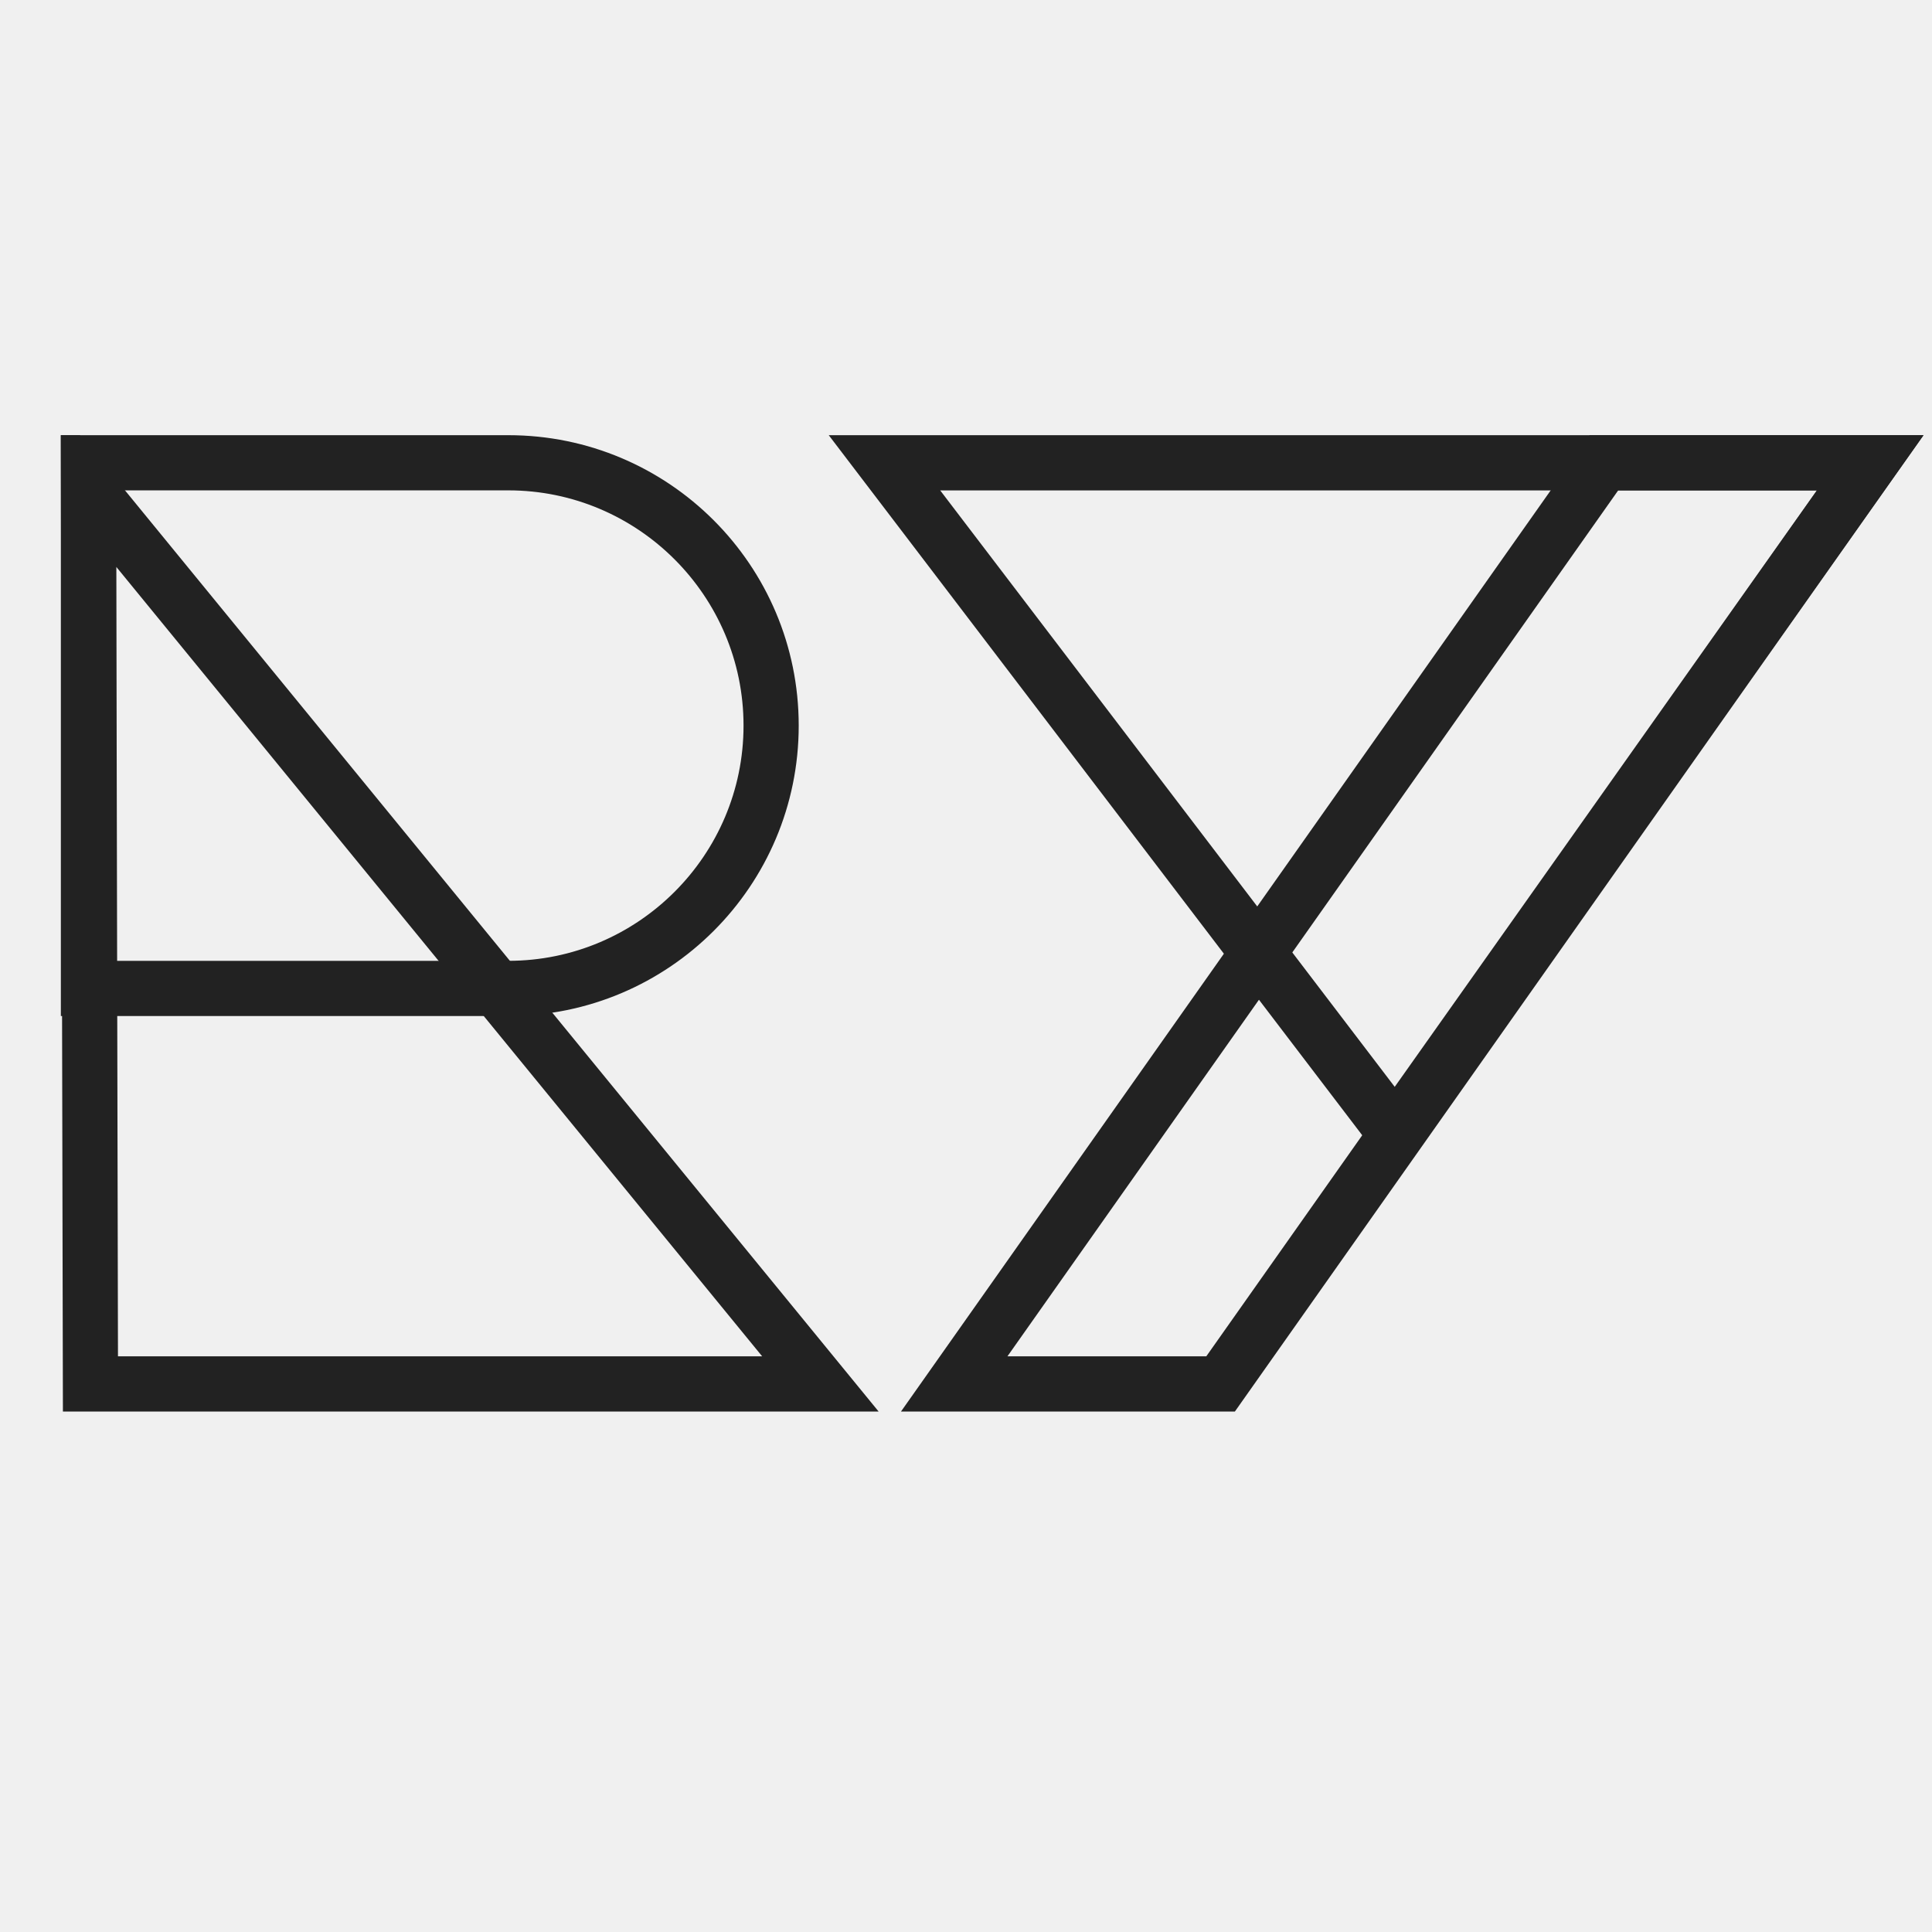
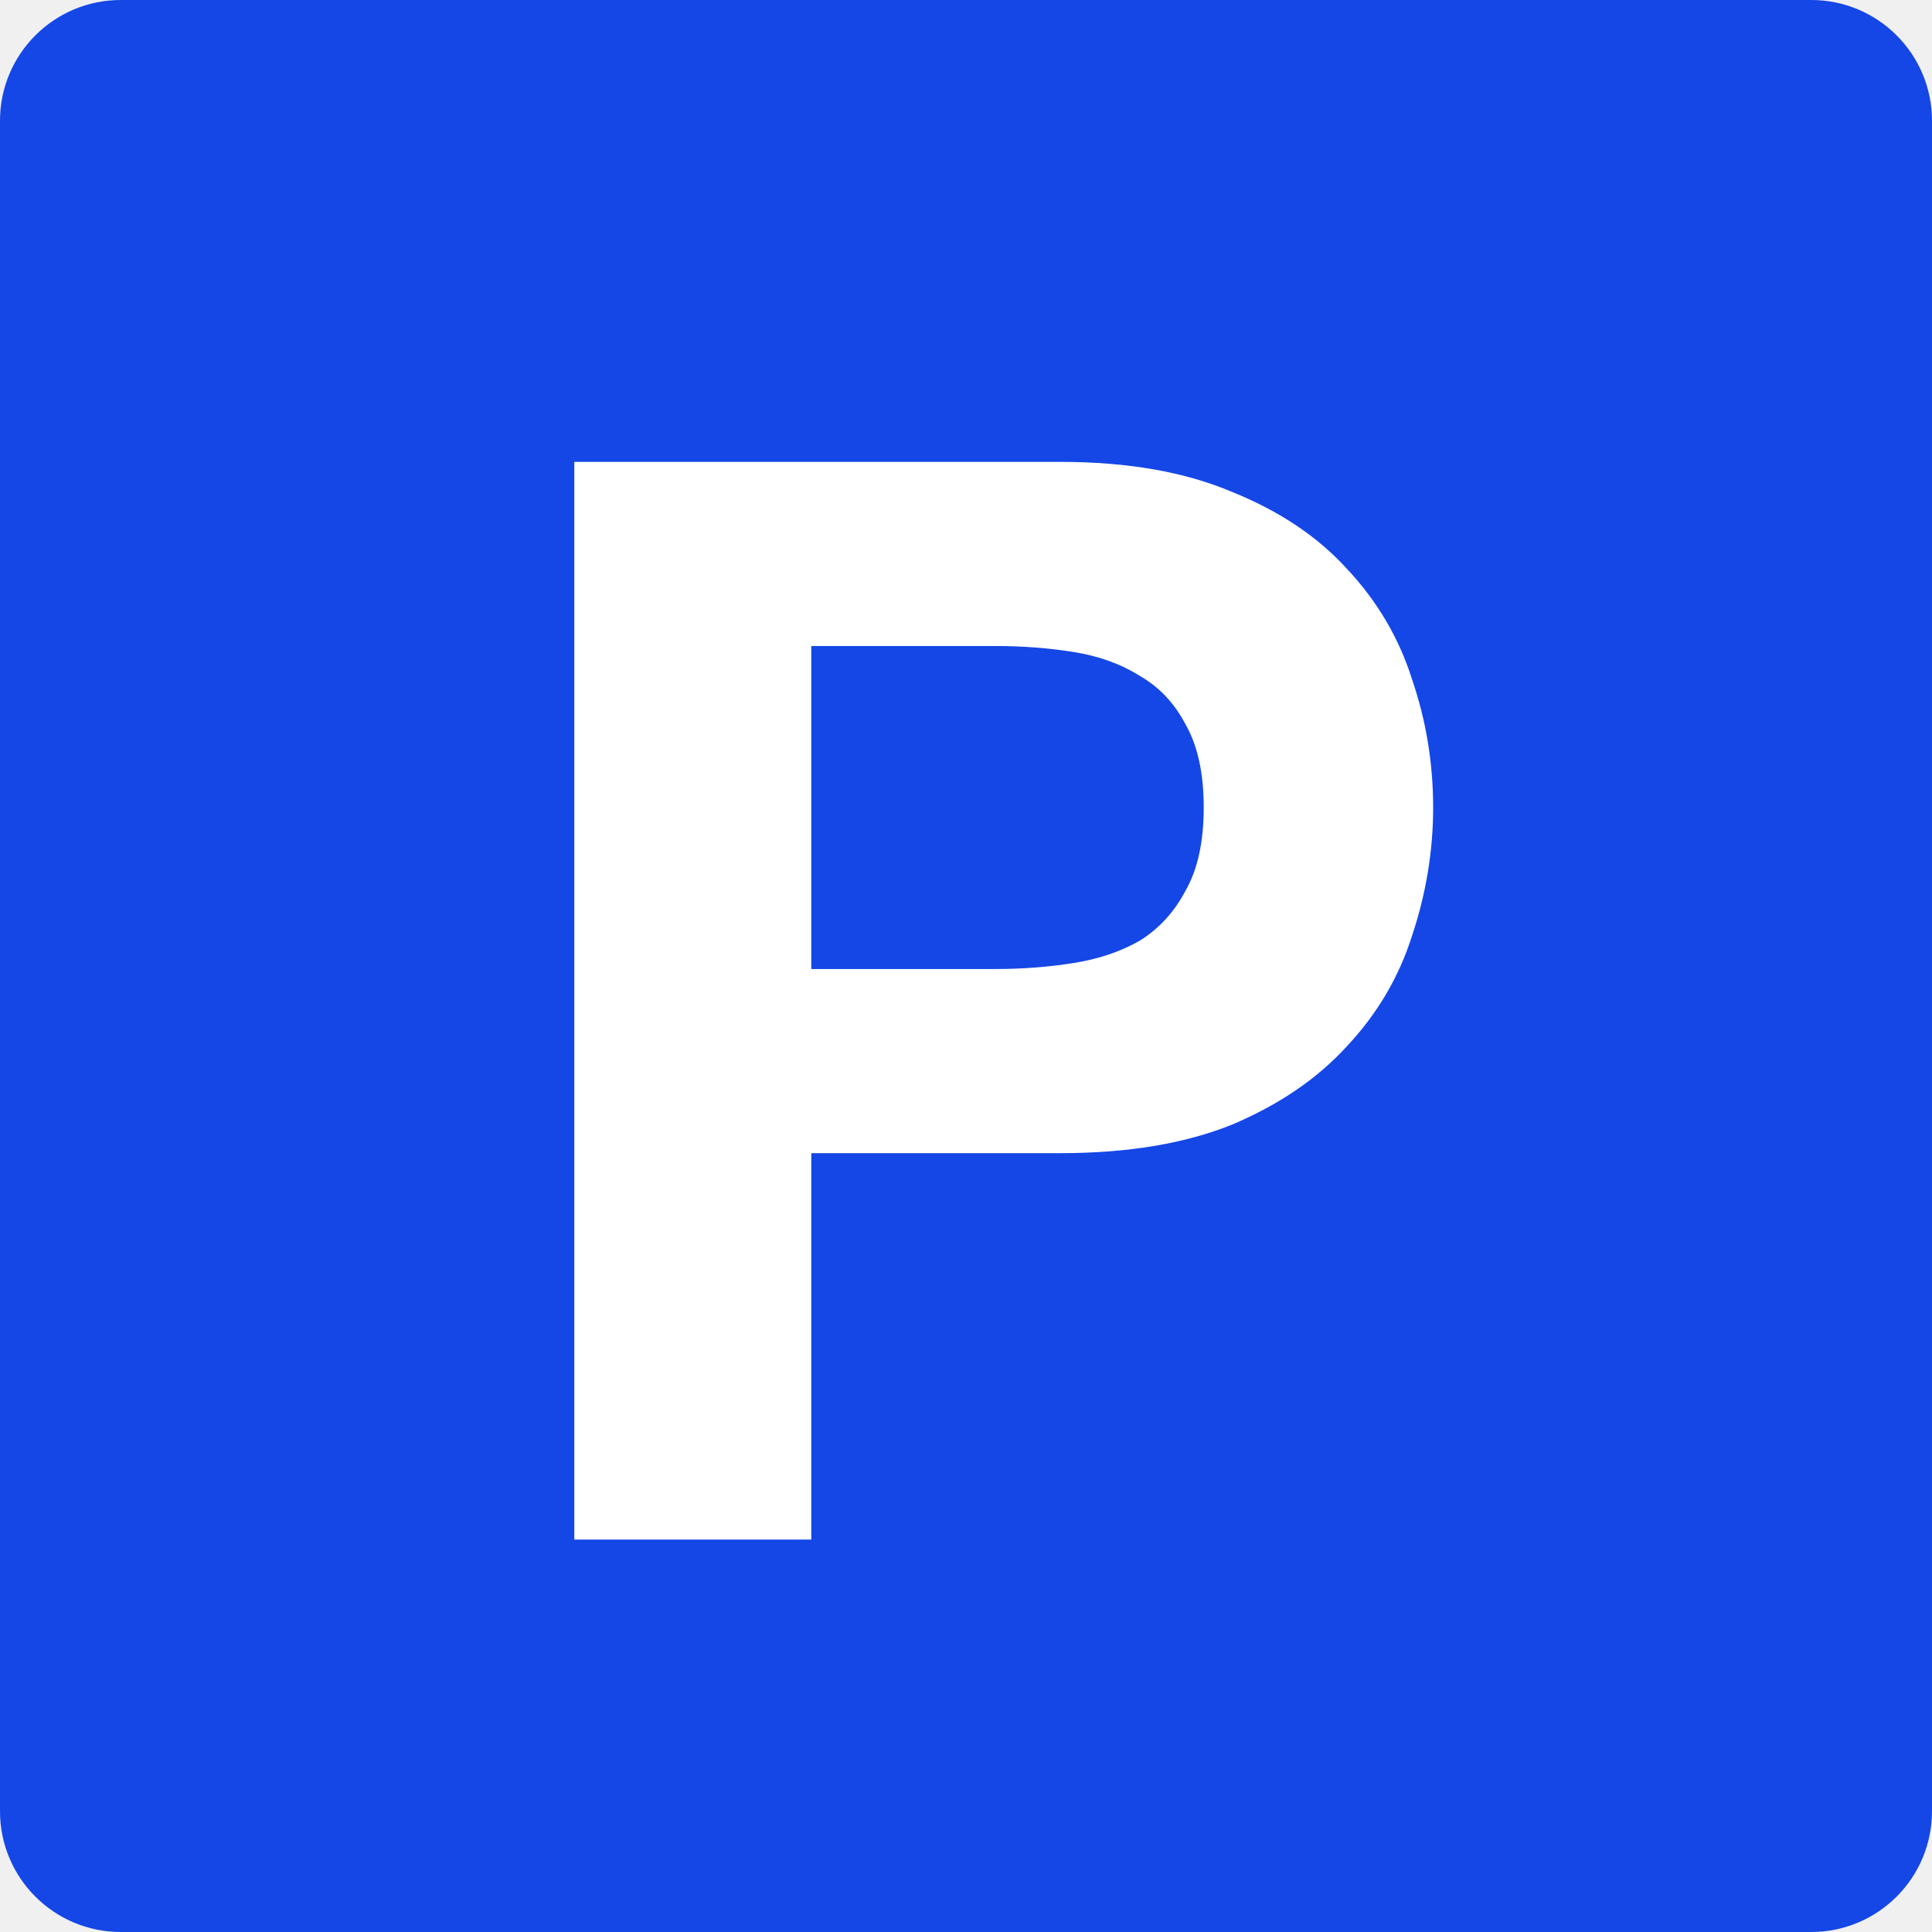
<svg xmlns="http://www.w3.org/2000/svg" width="128" height="128" viewBox="0 0 128 128" fill="none">
-   <path d="M5.062 29.312H4.512L4.647 93.037H57.198L5.062 29.312ZM7.222 36.21L51.509 90.341H7.337L7.222 36.21Z" fill="#222222" stroke="#222222" stroke-width="0.96" />
-   <path d="M33.676 29.312H4.512V66.833H33.676C44.037 66.833 52.437 58.434 52.437 48.073V48.072C52.437 37.711 44.037 29.312 33.676 29.312ZM33.676 32.008C42.534 32.008 49.741 39.215 49.741 48.073C49.741 56.931 42.534 64.137 33.676 64.137H7.207V32.008H33.676Z" fill="#222222" stroke="#222222" stroke-width="0.96" />
-   <path d="M126.509 29.314H55.877L92.498 77.37L126.509 29.314ZM121.299 32.01L92.418 72.817L61.321 32.01H121.299Z" fill="#222222" stroke="#222222" stroke-width="0.96" />
-   <path d="M126.512 29.312H105.565L60.619 93.037H81.566L126.512 29.312ZM121.312 32.008L80.168 90.341H65.819L106.962 32.008H121.312Z" fill="#222222" stroke="#222222" stroke-width="0.96" />
+   <g clip-path="url(#clip0_3205_220)">
+     <rect width="128" height="128" rx="8" fill="#1447E6" />
+     <path d="M53.75 64.2H65.95C67.75 64.2 69.484 64.067 71.15 63.8C72.817 63.533 74.284 63.033 75.55 62.3C76.817 61.5 77.817 60.4 78.55 59C79.35 57.6 79.75 55.767 79.75 53.5C79.75 51.233 79.35 49.4 78.55 48C77.817 46.6 76.817 45.533 75.55 44.8C74.284 44 72.817 43.467 71.15 43.2C69.484 42.933 67.75 42.8 65.95 42.8H53.75V64.2ZM38.05 30.6H70.25C74.717 30.6 78.517 31.267 81.65 32.6C84.784 33.867 87.317 35.567 89.25 37.7C91.25 39.833 92.684 42.267 93.55 45C94.484 47.733 94.95 50.567 94.95 53.5C94.95 56.367 94.484 59.2 93.55 62C92.684 64.733 91.25 67.167 89.25 69.3C87.317 71.433 84.784 73.167 81.65 74.5C78.517 75.767 74.717 76.4 70.25 76.4H53.75V102H38.05V30.6Z" fill="white" />
+   </g>
+   <defs>
+     <clipPath id="clip0_3205_220">
+       <rect width="128" height="128" fill="white" />
+     </clipPath>
+   </defs>
</svg>
